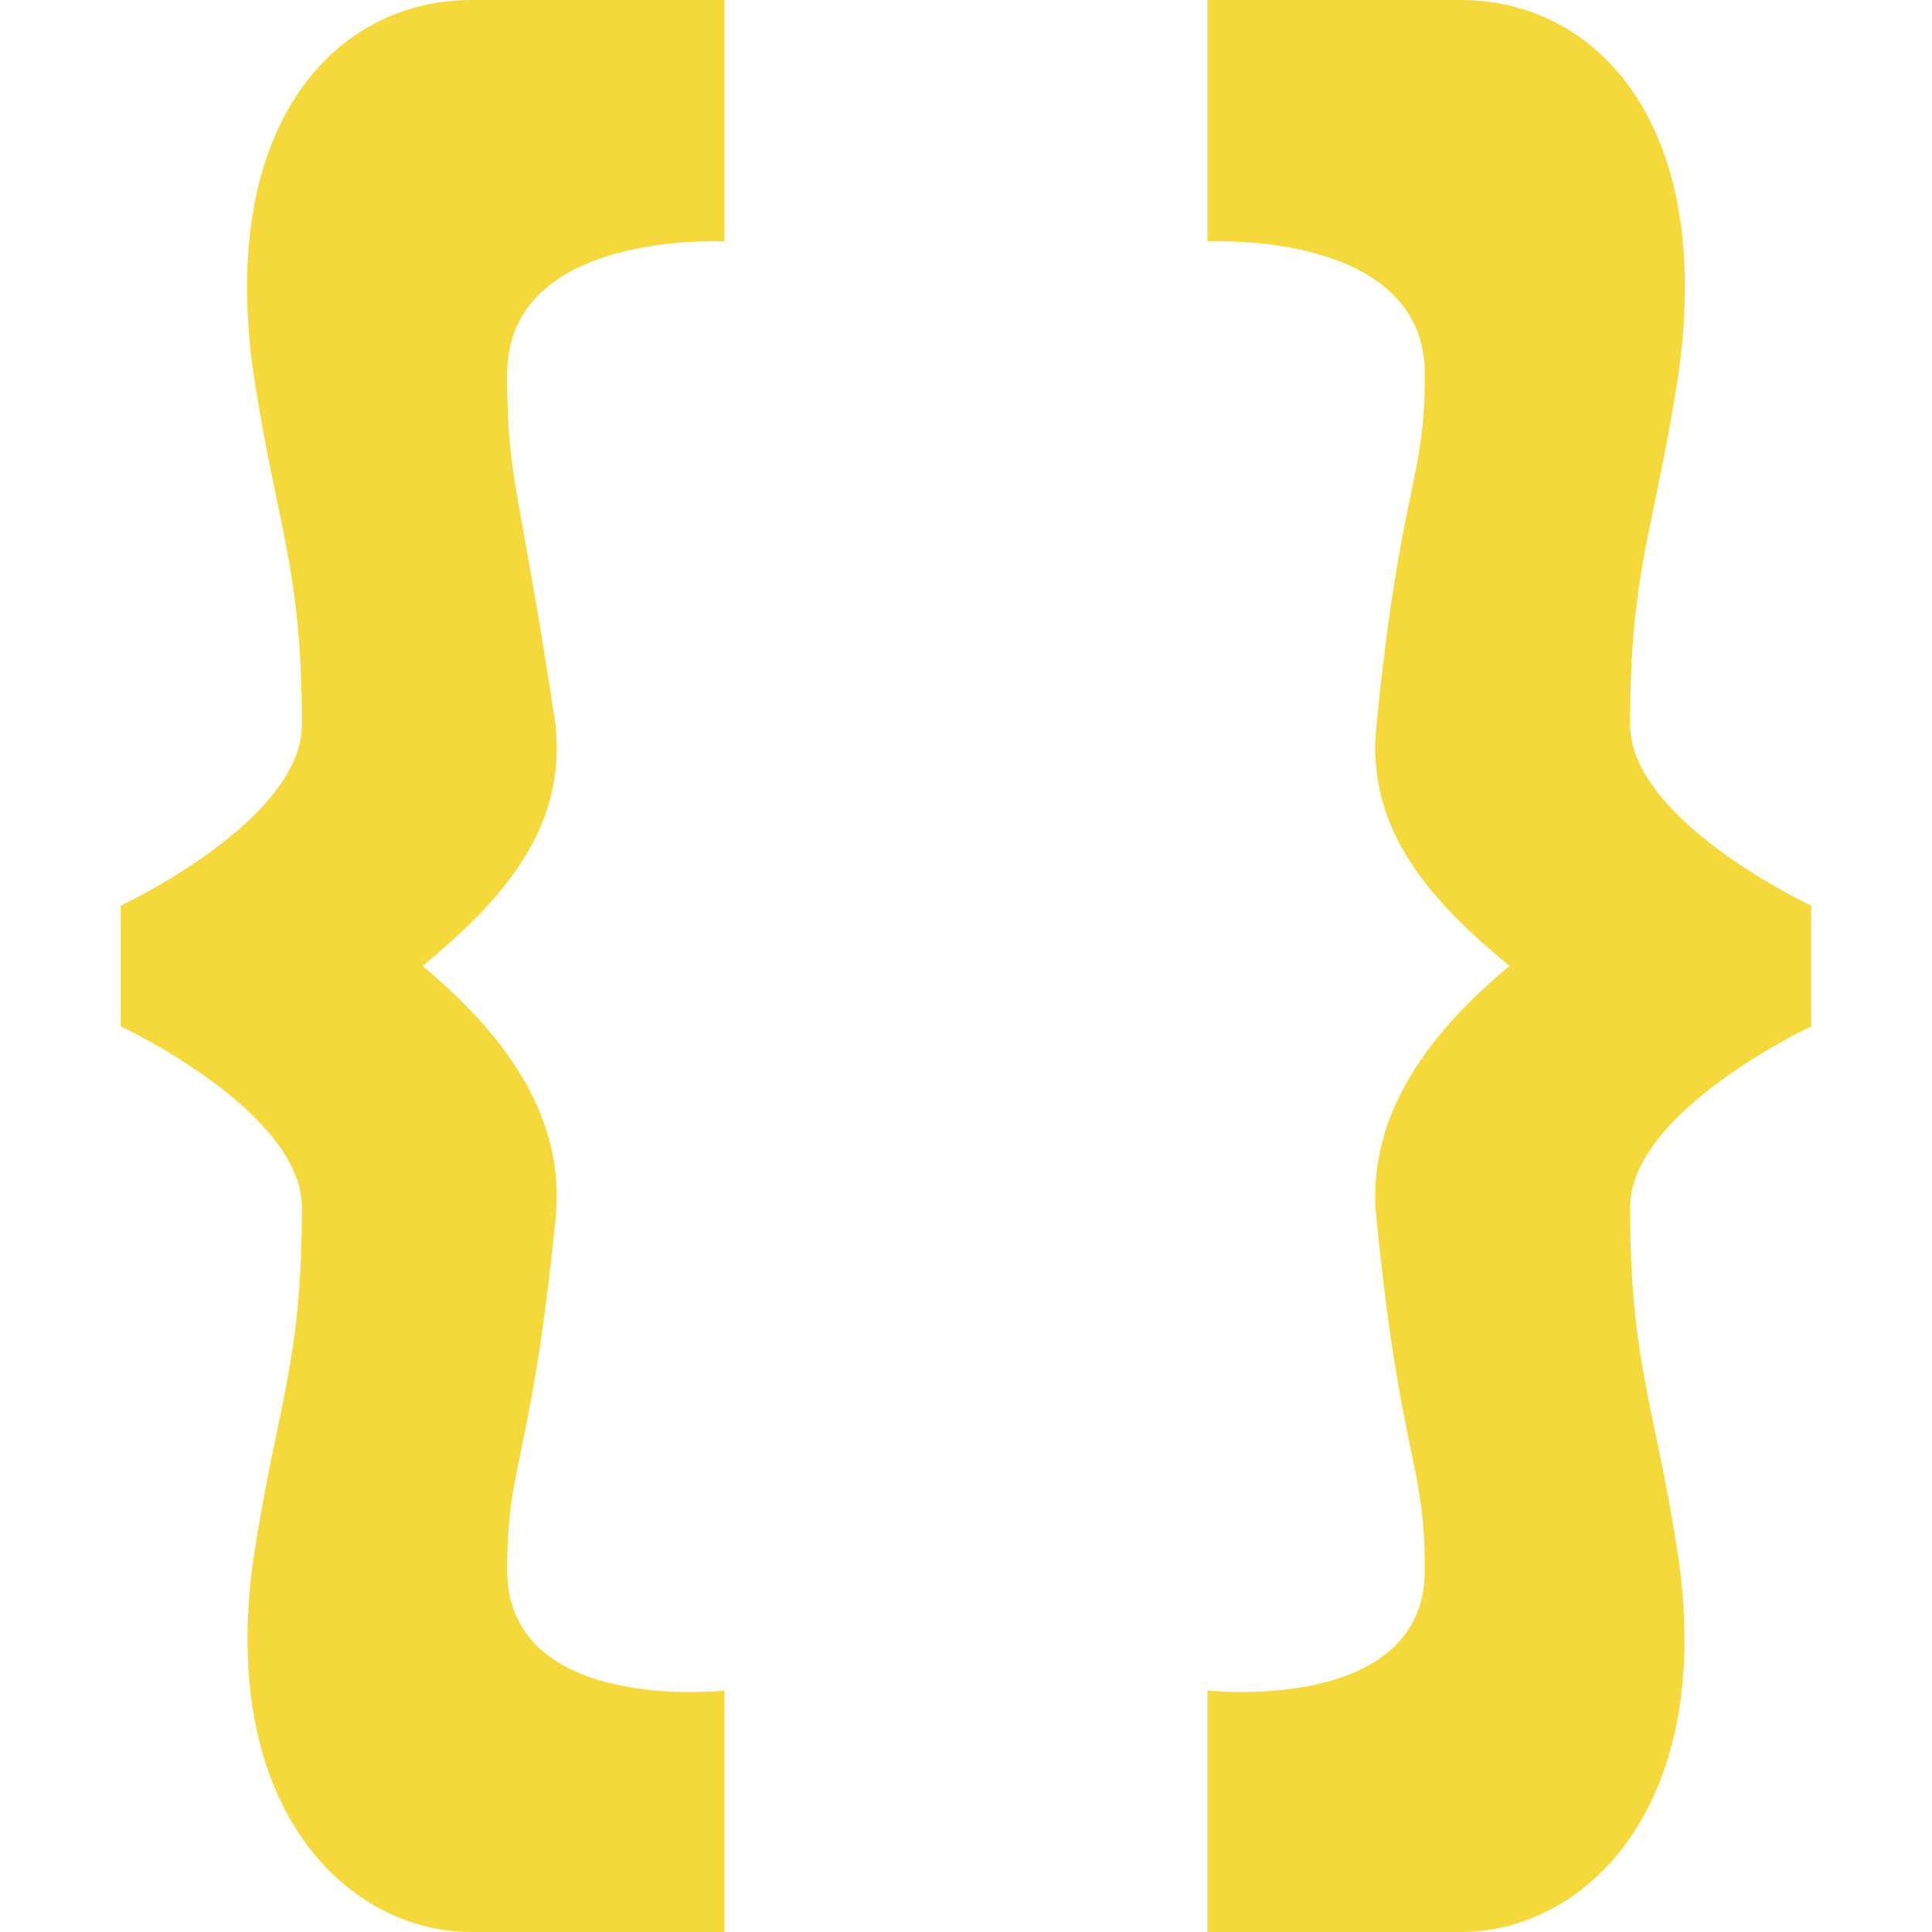
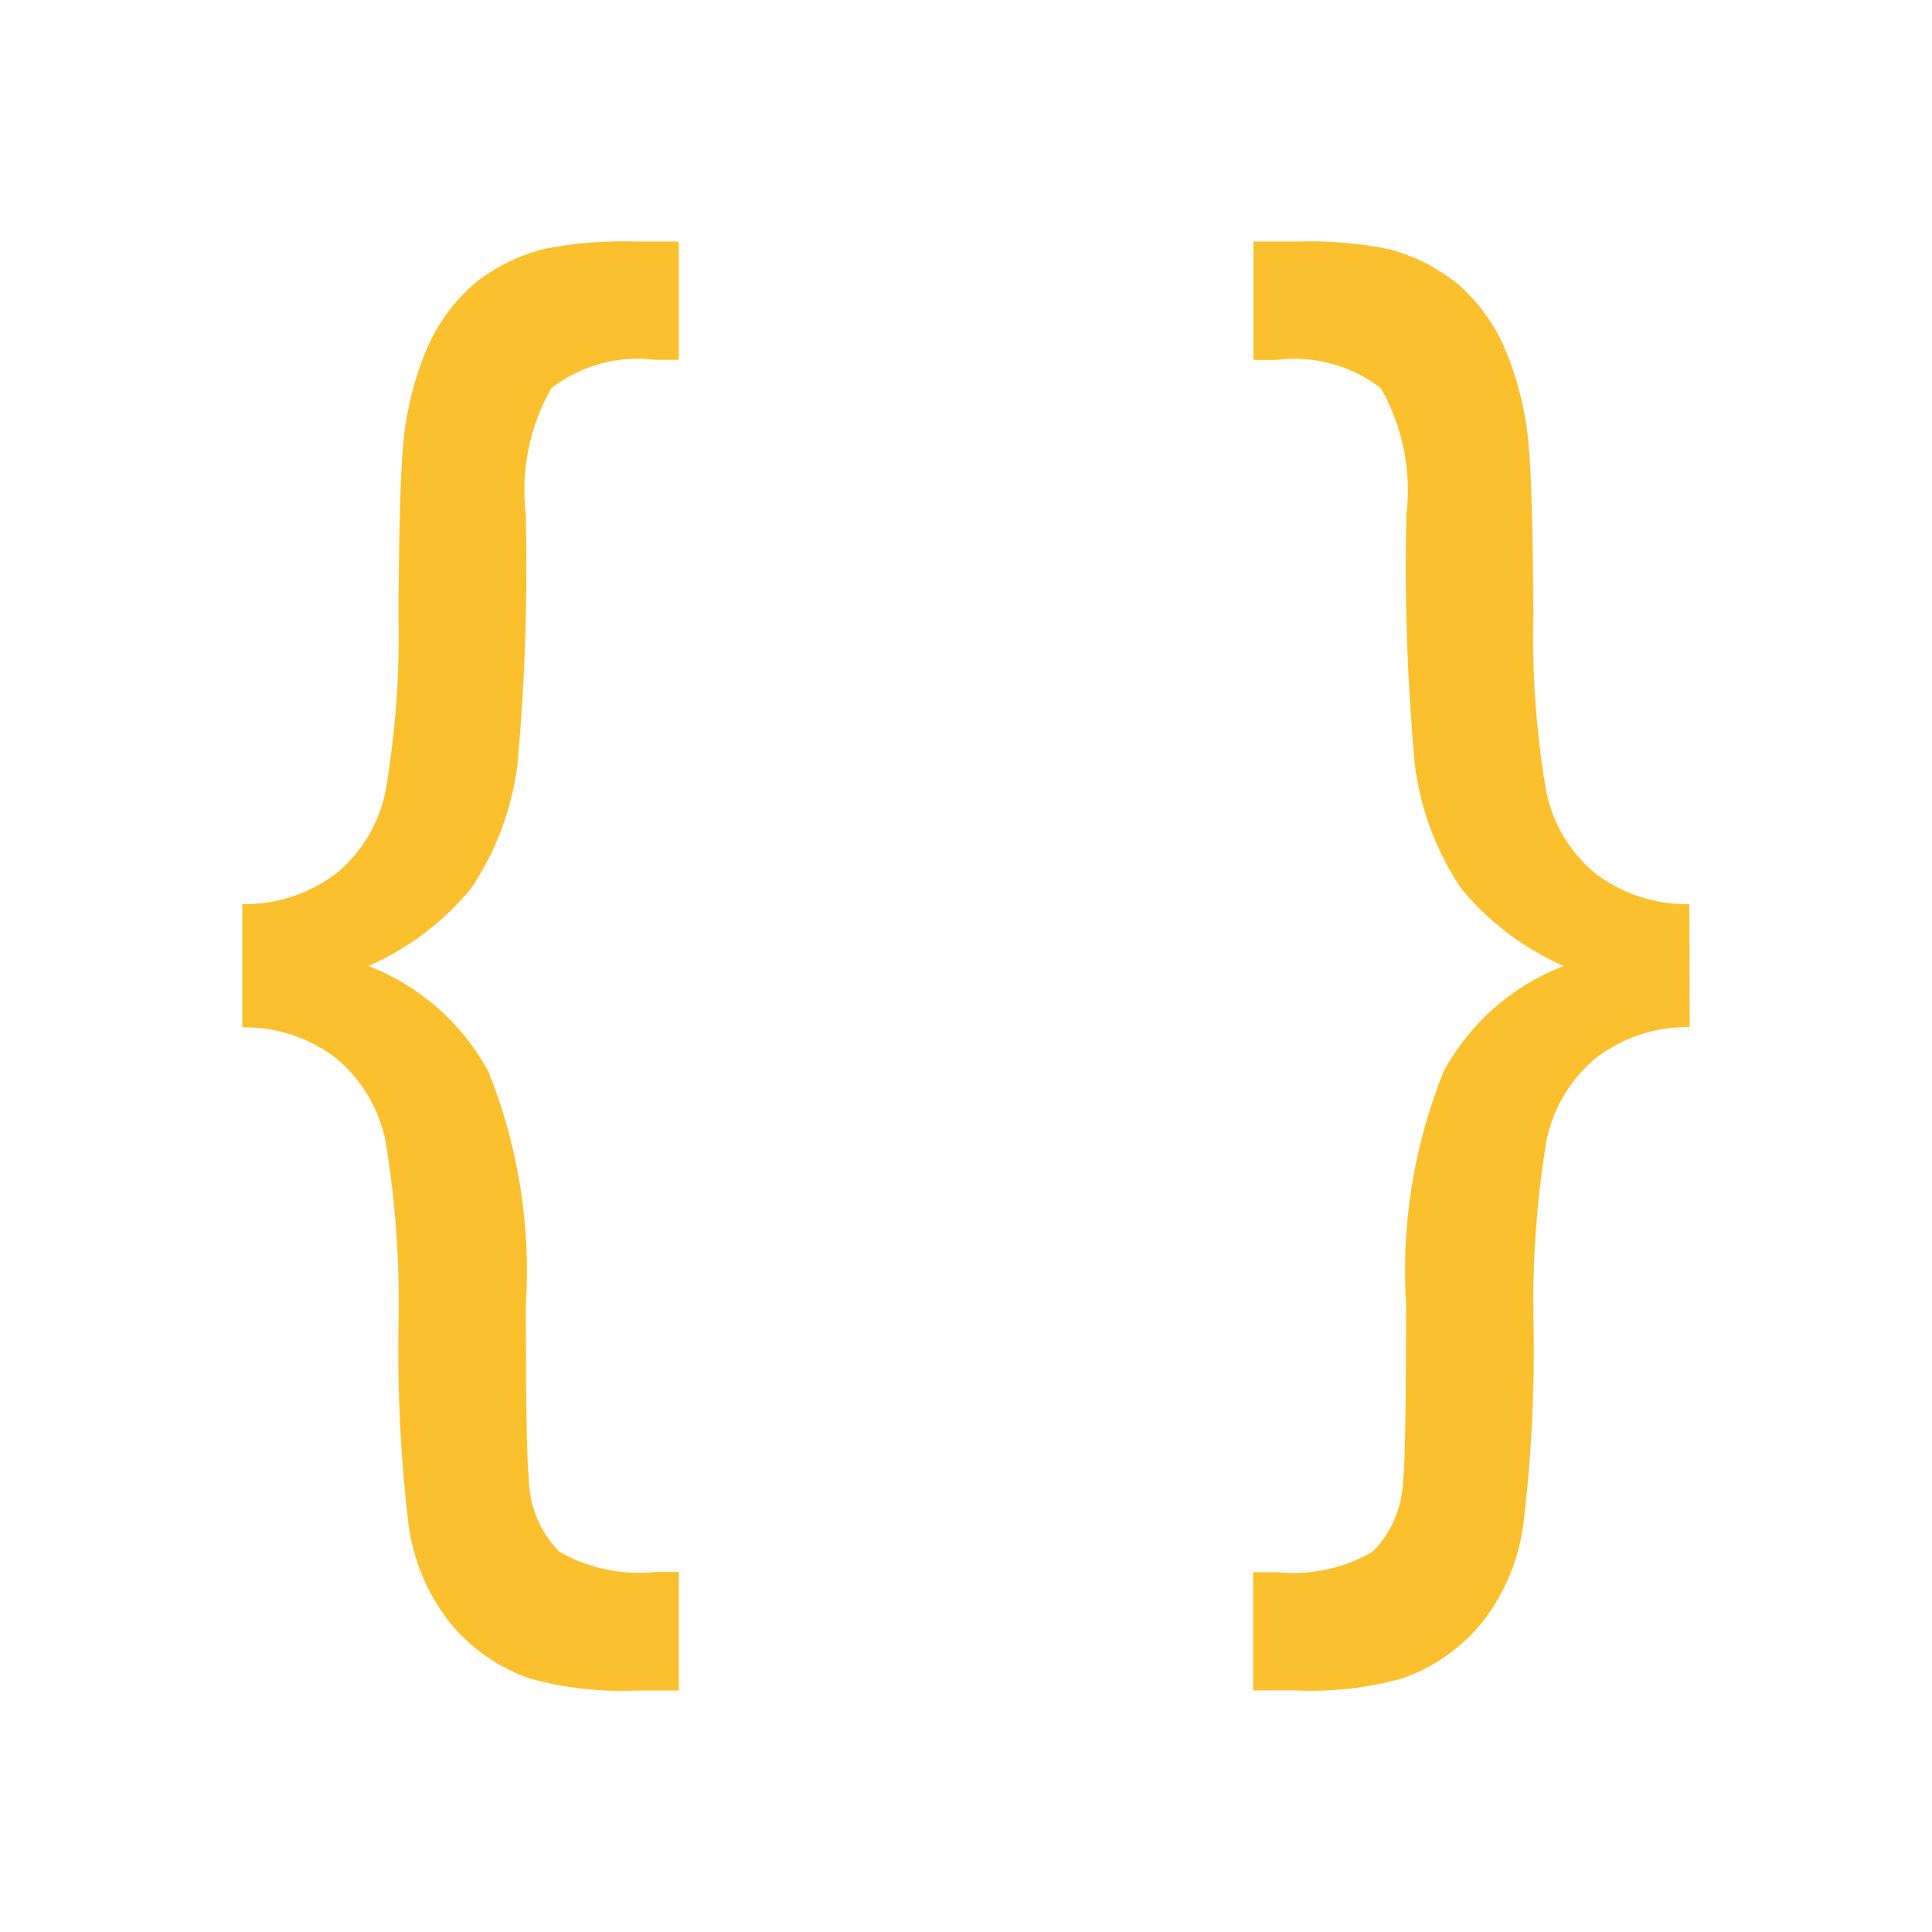
- <svg xmlns="http://www.w3.org/2000/svg" width="800px" height="800px" viewBox="0 0 16 16" version="1.1">
-   <path fill="#f5d93b" d="M2.1 3.1c0.2 1.3 0.4 1.6 0.4 2.9 0 0.8-1.5 1.5-1.5 1.5v1c0 0 1.5 0.7 1.5 1.5 0 1.3-0.2 1.6-0.4 2.9-0.3 2.1 0.8 3.1 1.8 3.1s2.1 0 2.1 0v-2c0 0-1.8 0.2-1.8-1 0-0.9 0.2-0.9 0.4-2.9 0.1-0.9-0.5-1.6-1.1-2.1 0.6-0.5 1.2-1.1 1.1-2-0.3-2-0.4-2-0.4-2.9 0-1.2 1.8-1.1 1.8-1.1v-2c0 0-1 0-2.1 0s-2.1 1-1.8 3.1z" />
-   <path fill="#f5d93b" d="M13.9 3.1c-0.2 1.3-0.4 1.6-0.4 2.9 0 0.8 1.5 1.5 1.5 1.5v1c0 0-1.5 0.7-1.5 1.5 0 1.3 0.2 1.6 0.4 2.9 0.3 2.1-0.8 3.1-1.8 3.1s-2.1 0-2.1 0v-2c0 0 1.8 0.2 1.8-1 0-0.9-0.2-0.9-0.4-2.9-0.1-0.9 0.5-1.6 1.1-2.1-0.6-0.5-1.2-1.1-1.1-2 0.2-2 0.4-2 0.4-2.9 0-1.2-1.8-1.1-1.8-1.1v-2c0 0 1 0 2.1 0s2.1 1 1.8 3.1z" />
+ <svg xmlns="http://www.w3.org/2000/svg" viewBox="0 0 32 32">
+   <g fill="#fbc02d">
+     <path d="m4.014 14.976a2.51 2.51 0 0 0 1.567-.518 2.377 2.377 0 0 0 .805-1.358 15.261 15.261 0 0 0 .214-2.944q.012-2.085.075-2.747a5.236 5.236 0 0 1 .418-1.686 3.025 3.025 0 0 1 .755-1.018 3.046 3.046 0 0 1 1.152-.58 6.762 6.762 0 0 1 1.544-.125h.7v1.96h-.387a2.338 2.338 0 0 0 -1.723.468 3.4 3.4 0 0 0 -.425 2.092 36.054 36.054 0 0 1 -.137 4.133 4.734 4.734 0 0 1 -.768 2.06 4.567 4.567 0 0 1 -1.704 1.287 3.809 3.809 0 0 1 1.992 1.754 8.861 8.861 0 0 1 .618 3.865q0 2.435.05 2.9a1.755 1.755 0 0 0 .504 1.181 2.639 2.639 0 0 0 1.592.337h.387v1.963h-.7a5.655 5.655 0 0 1 -1.773-.2 2.97 2.97 0 0 1 -1.324-.93 3.353 3.353 0 0 1 -.681-1.63 24.175 24.175 0 0 1 -.165-3.234 16.469 16.469 0 0 0 -.214-3.106 2.408 2.408 0 0 0 -.805-1.361 2.489 2.489 0 0 0 -1.567-.524z" />
+     <path d="m27.986 17.011a2.489 2.489 0 0 0 -1.567.524 2.408 2.408 0 0 0 -.805 1.361 16.469 16.469 0 0 0 -.212 3.109 24.175 24.175 0 0 1 -.169 3.234 3.353 3.353 0 0 1 -.681 1.63 2.97 2.97 0 0 1 -1.324.93 5.655 5.655 0 0 1 -1.773.2h-.7v-1.959h.387a2.639 2.639 0 0 0 1.592-.337 1.755 1.755 0 0 0 .506-1.186q.05-.462.05-2.9a8.861 8.861 0 0 1 .618-3.865 3.809 3.809 0 0 1 1.992-1.752 4.567 4.567 0 0 1 -1.7-1.286 4.734 4.734 0 0 1 -.768-2.06 36.054 36.054 0 0 1 -.137-4.133 3.4 3.4 0 0 0 -.425-2.092 2.338 2.338 0 0 0 -1.723-.468h-.387v-1.961h.7a6.762 6.762 0 0 1 1.54.125 3.046 3.046 0 0 1 1.149.581 3.025 3.025 0 0 1 .755 1.018 5.236 5.236 0 0 1 .418 1.686q.062.662.075 2.747a15.261 15.261 0 0 0 .212 2.947 2.377 2.377 0 0 0 .805 1.355 2.51 2.51 0 0 0 1.567.518z" />
+   </g>
</svg>
